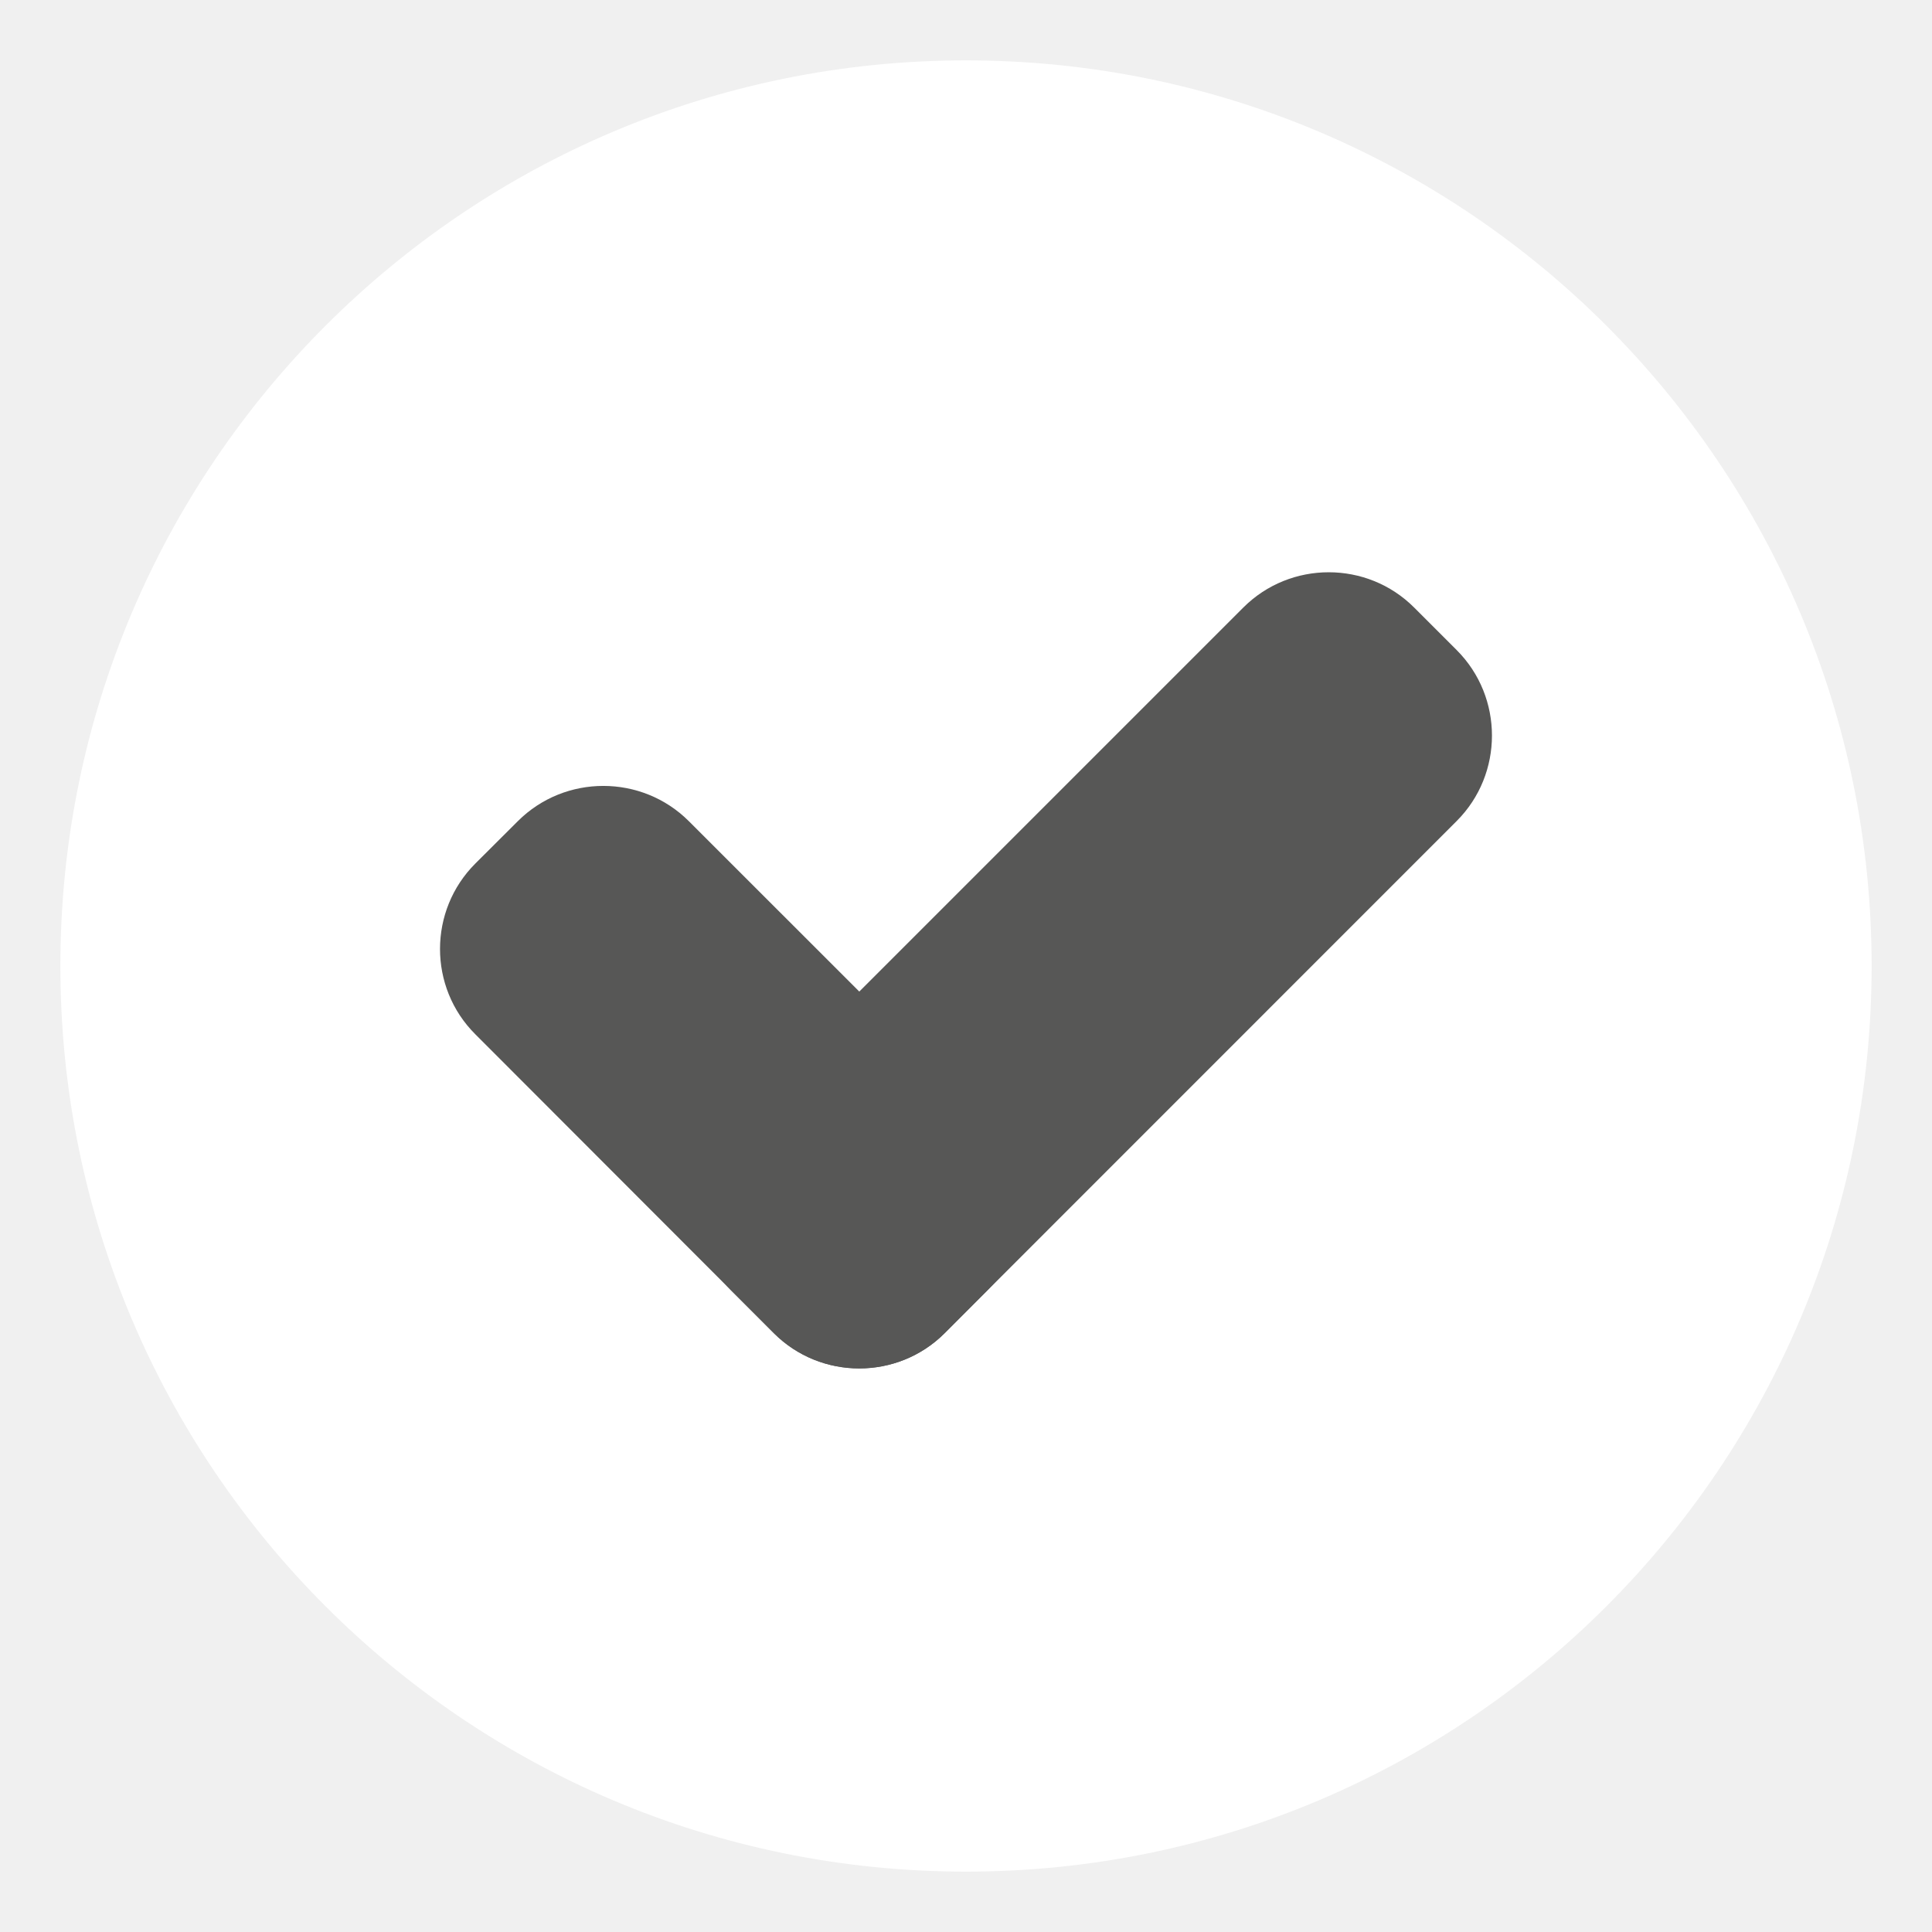
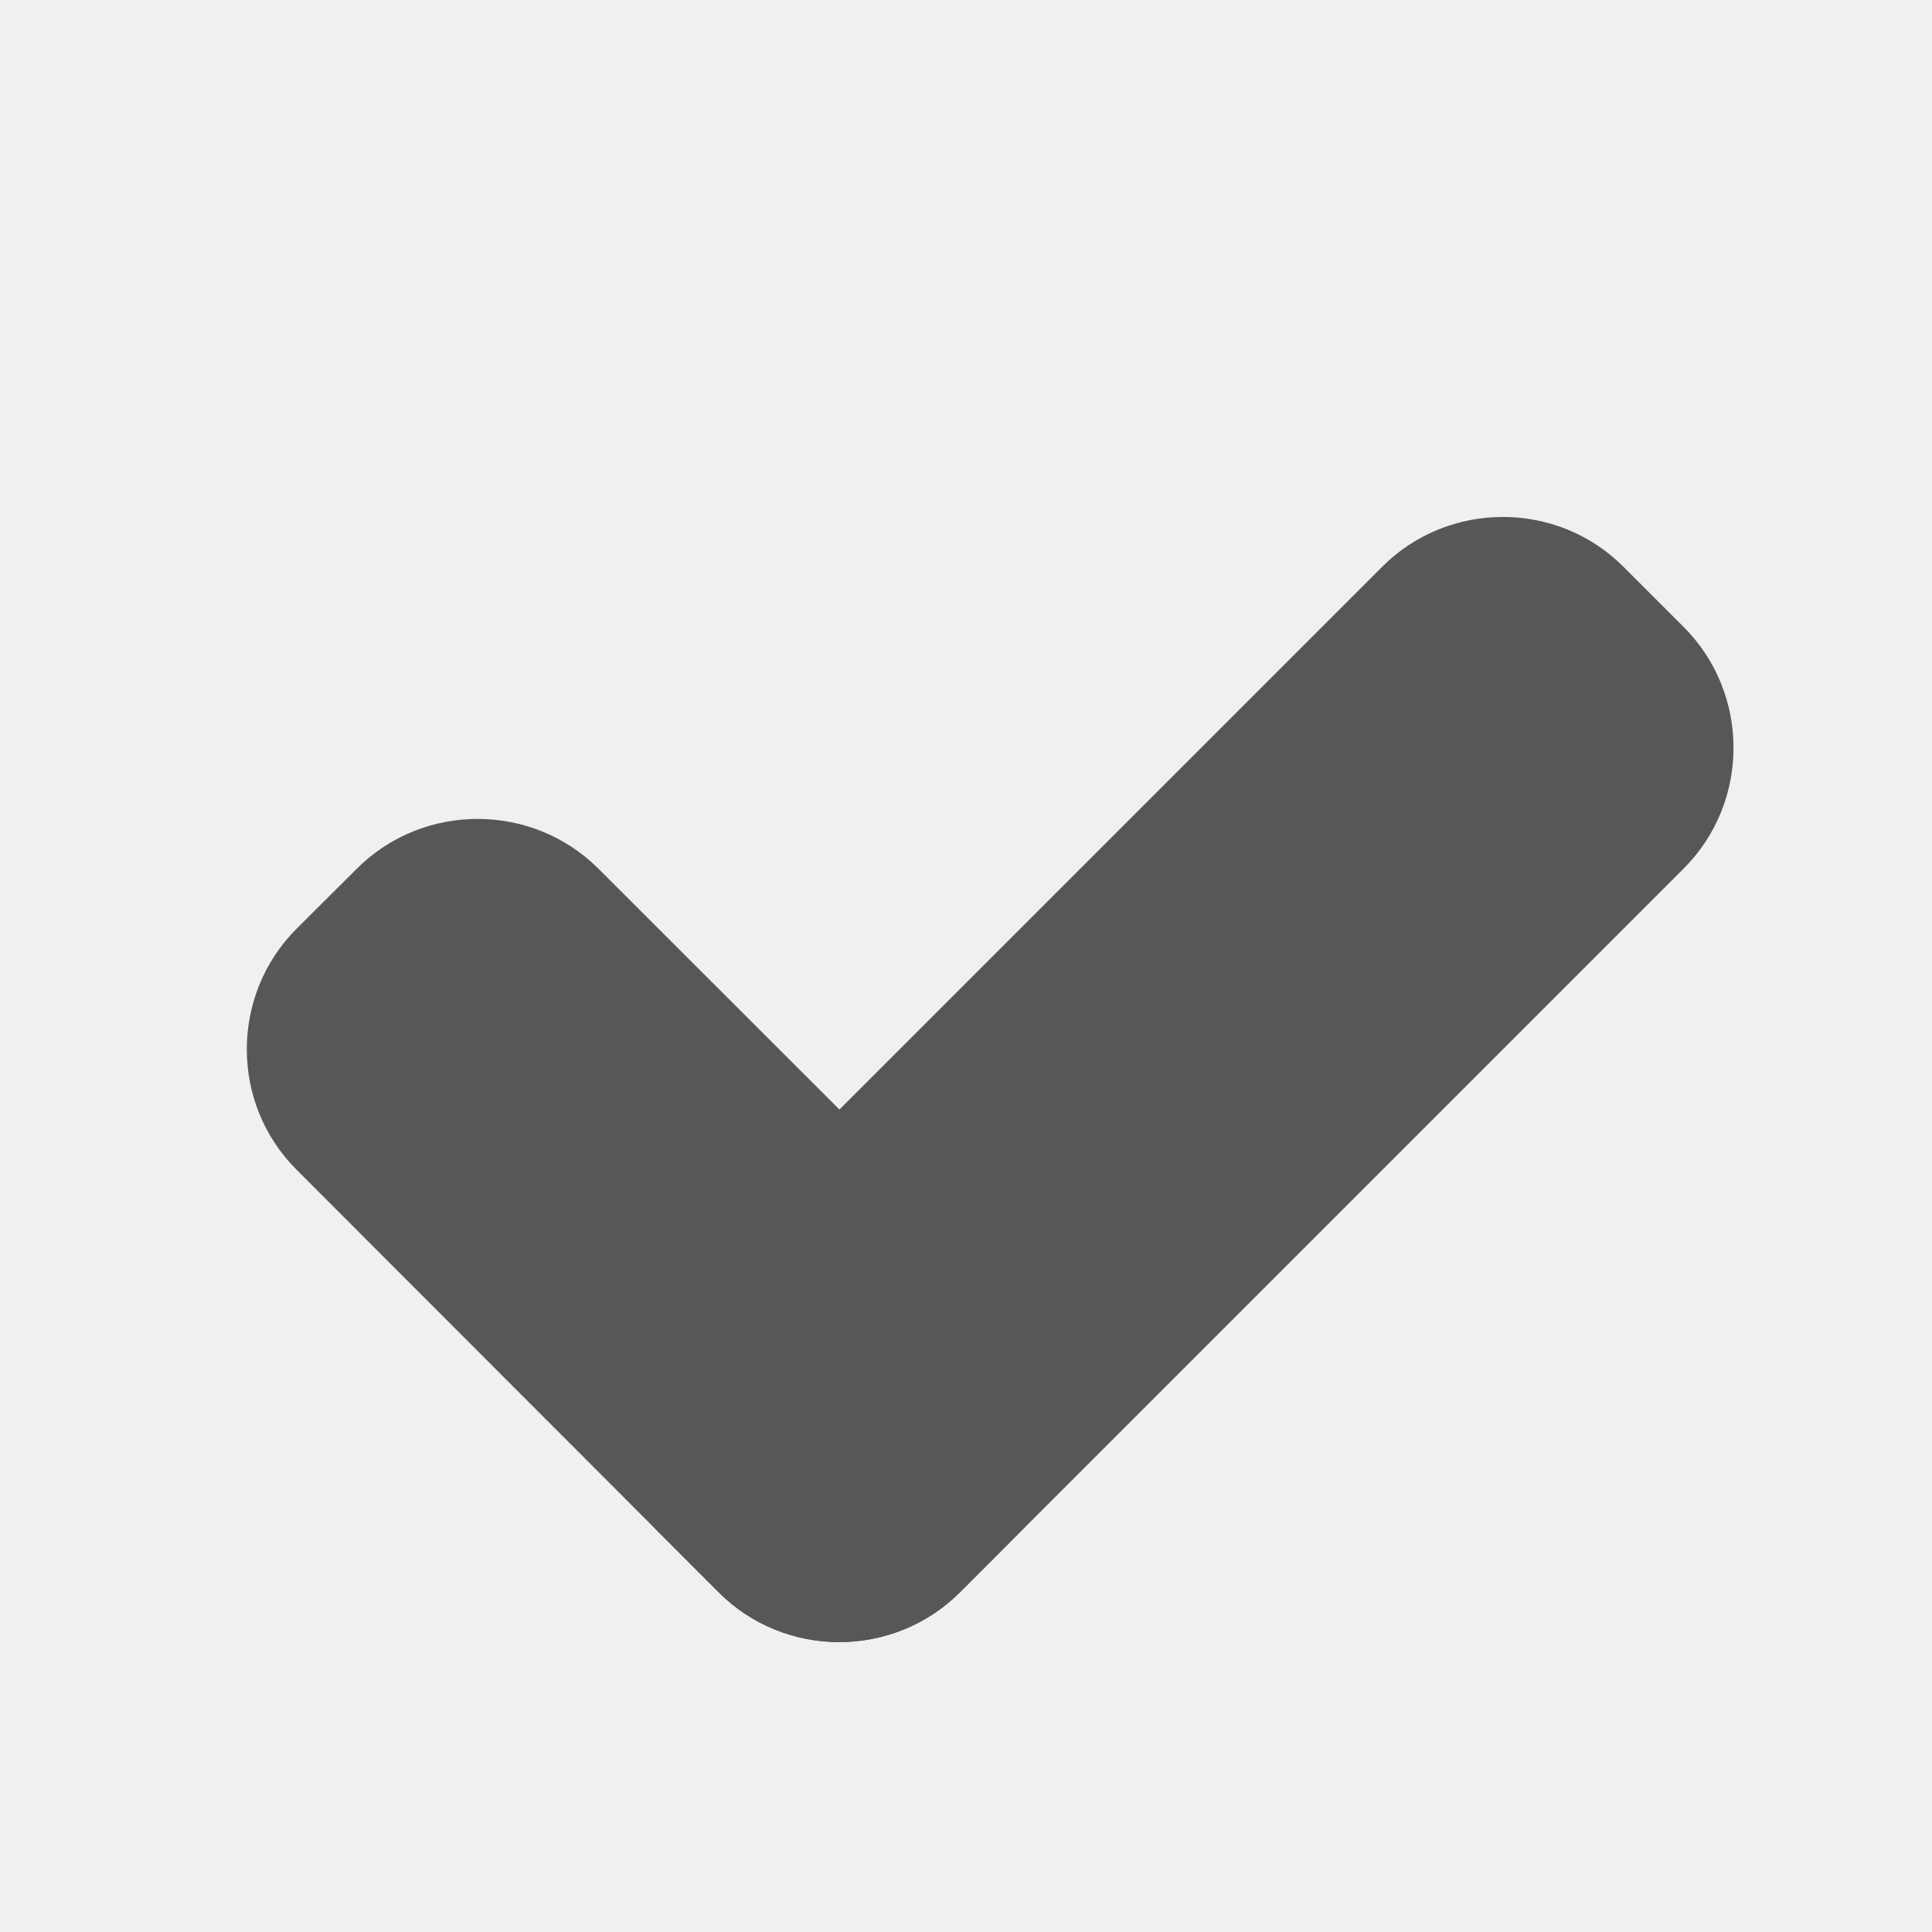
- <svg xmlns="http://www.w3.org/2000/svg" version="1.1" x="0px" y="0px" width="16px" height="16px" viewBox="-0.5 -0.5 16 16" overflow="visible" enable-background="new -0.5 -0.5 16 16" xml:space="preserve">
-   <defs>
+ <svg xmlns="http://www.w3.org/2000/svg" version="1.1" x="0px" y="0px" width="16px" height="16px" viewBox="-0.5 -0.5 16 16" overflow="visible" enable-background="new -0.5 -0.5 16 16" xml:space="preserve" id="svg3047">
+   <defs id="defs3049">
</defs>
-   <circle fill="#FFFFFF" cx="7.5" cy="7.5" r="7.5" />
-   <g>
-     <path fill="#575756" d="M7.323,10.541c-0.389,0.389-1.025,0.389-1.414,0l-0.354-0.354c-0.389-0.389-0.388-1.025,0-1.414   l4.242-4.242c0.389-0.389,1.025-0.389,1.414,0l0.353,0.353c0.389,0.389,0.389,1.026,0,1.415L7.323,10.541z" />
+   <circle cx="7.5" cy="7.5" r="7.5" id="circle3051" style="opacity:0;fill:#ffffff" transform="translate(0.06666667,0.4)" />
+   <g id="g3053" transform="translate(0.06666667,1.066667)">
+     <path d="m 7.383,11.62 c -0.55,0.55 -1.449,0.55 -1.998,0 L 4.885,11.12 c -0.55,-0.55 -0.548,-1.449 0,-1.998 l 5.995,-5.995 c 0.55,-0.55 1.449,-0.55 1.998,0 l 0.499,0.499 c 0.55,0.55 0.55,1.45 0,2 L 7.383,11.62 z" id="path3055" style="fill:#575756" />
  </g>
-   <g>
-     <path fill="#575756" d="M7.323,10.541c-0.389,0.389-1.025,0.389-1.414,0L3.436,8.065C3.046,7.676,3.047,7.04,3.437,6.651   l0.352-0.351c0.39-0.389,1.026-0.388,1.415,0l2.473,2.472c0.389,0.389,0.389,1.025,0,1.414L7.323,10.541z" />
+   <g id="g3057" transform="translate(0.06666667,1.066667)">
+     <path d="m 7.383,11.62 c -0.55,0.55 -1.449,0.55 -1.998,0 L 1.89,8.121 C 1.339,7.572 1.34,6.673 1.891,6.123 L 2.389,5.627 c 0.551,-0.55 1.45,-0.548 2,0 L 7.884,9.12 c 0.55,0.55 0.55,1.449 0,1.998 l -0.5,0.502 z" id="path3059" style="fill:#575756" />
  </g>
</svg>
